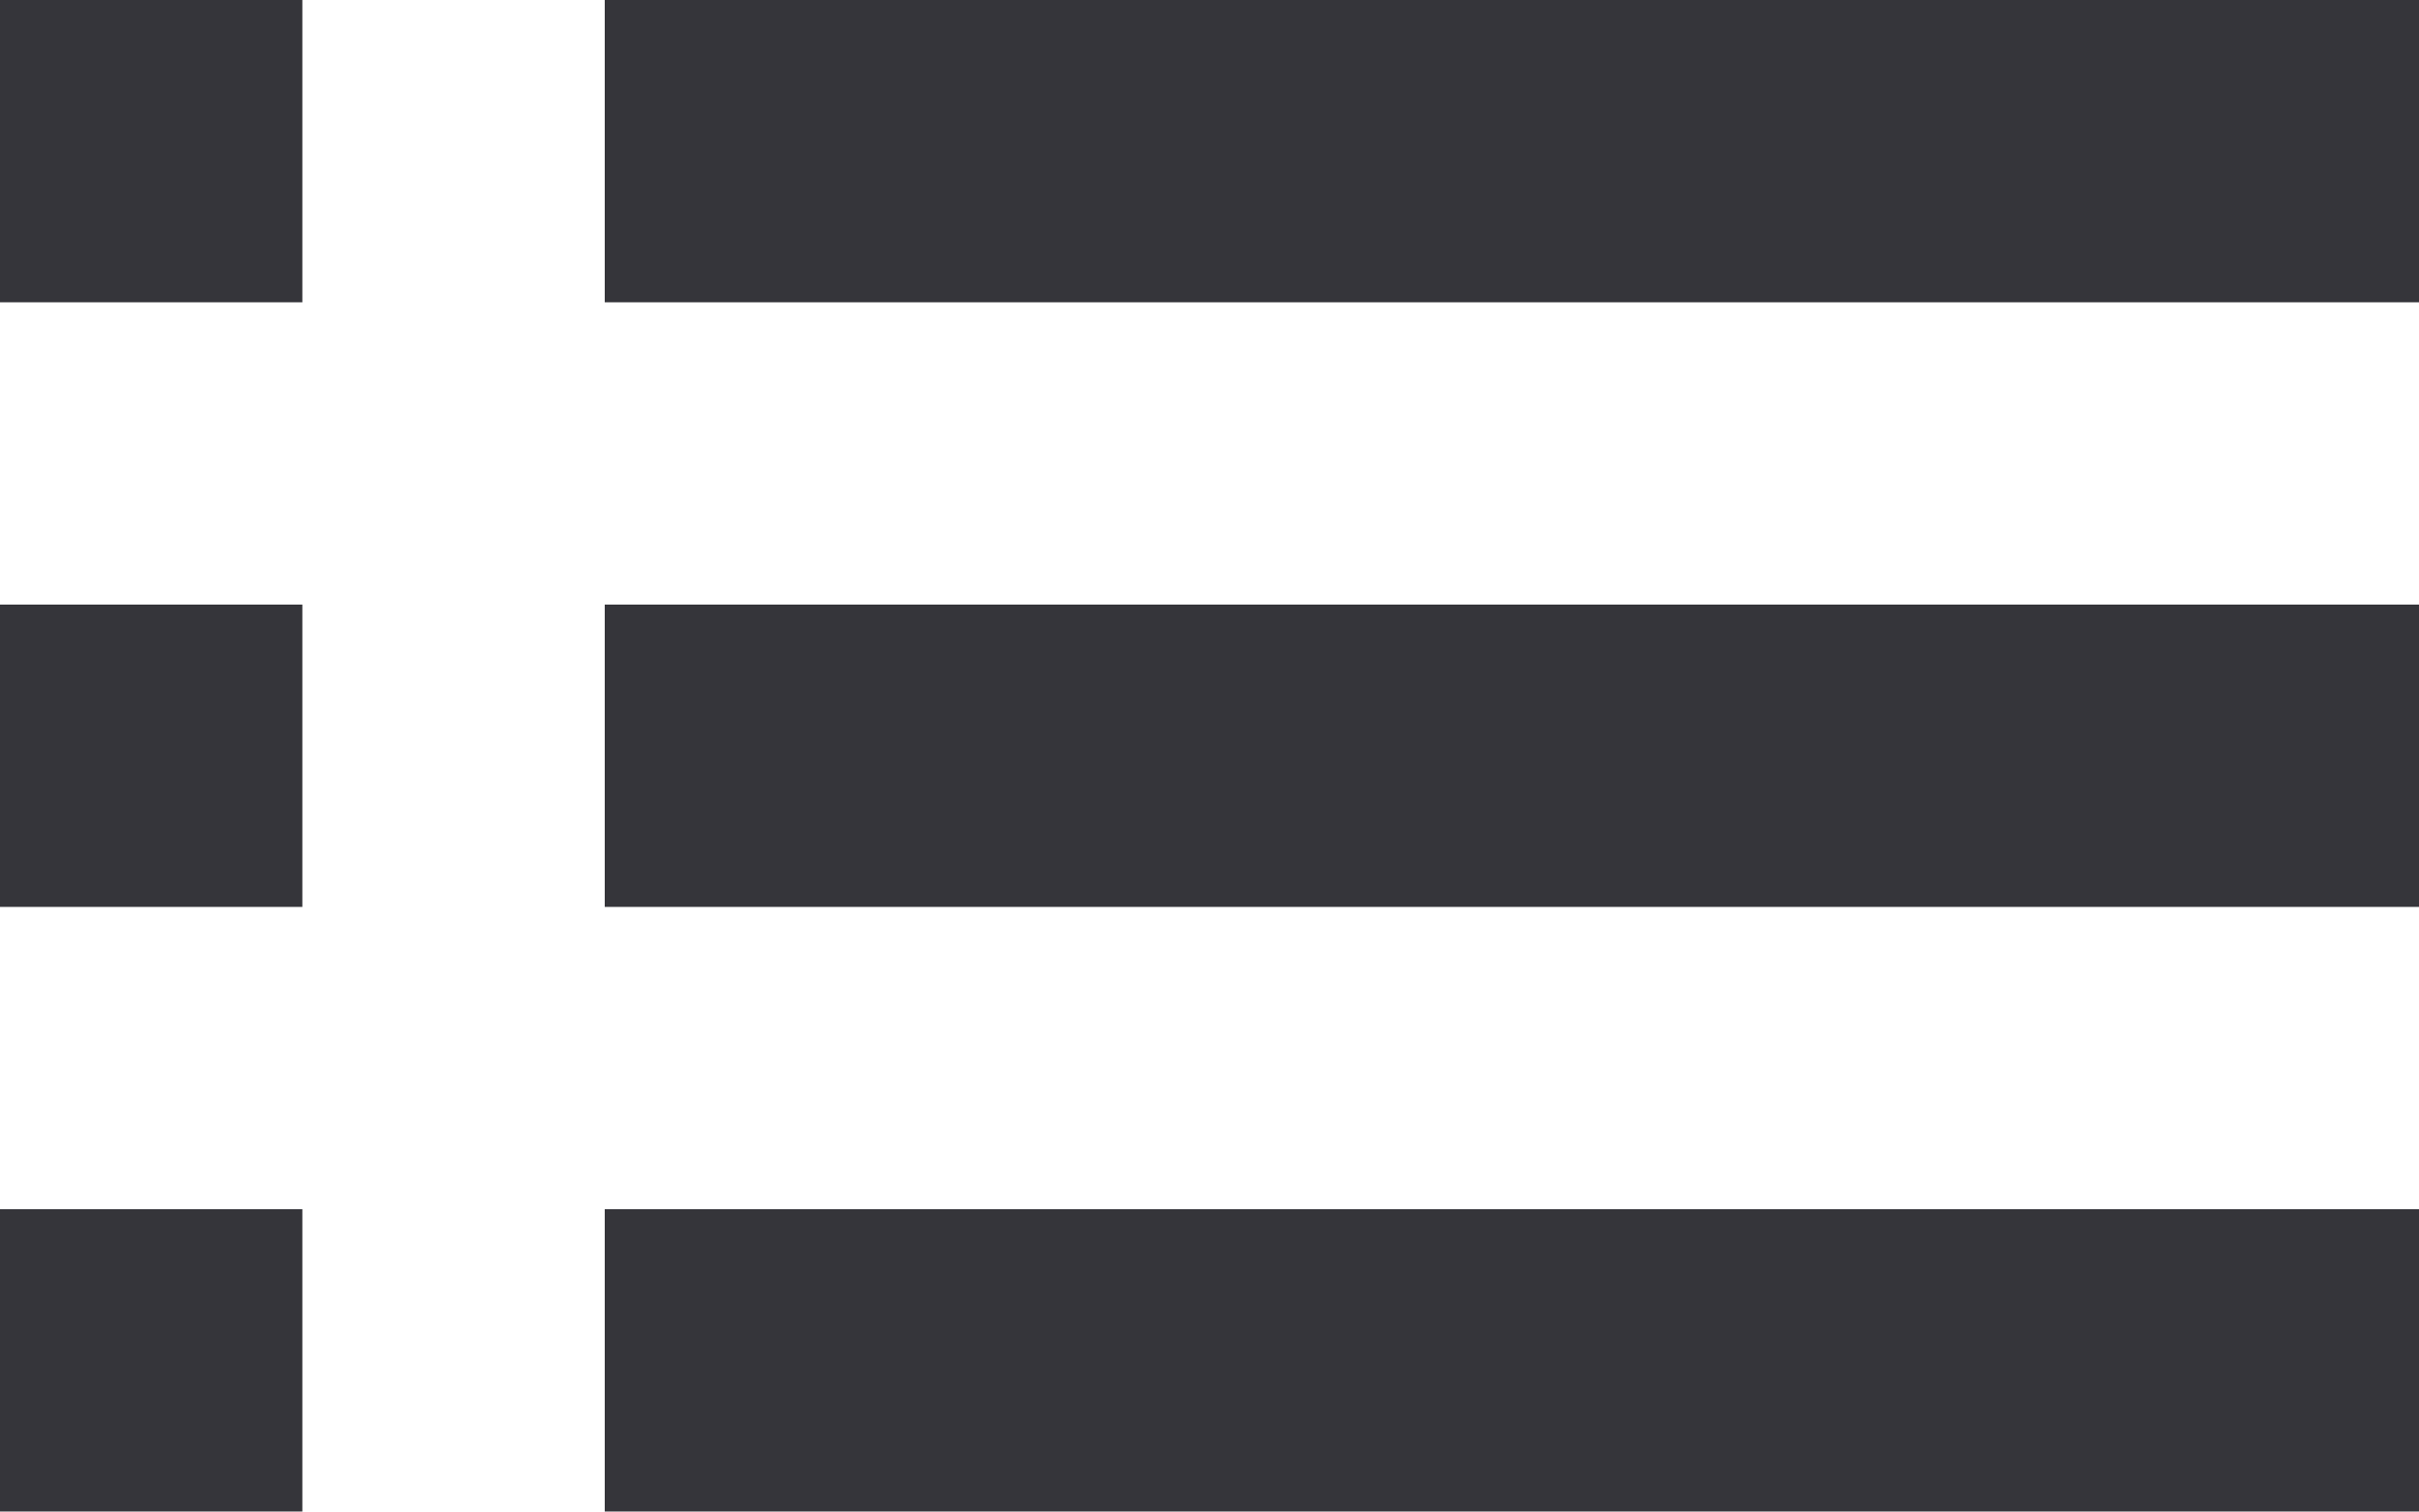
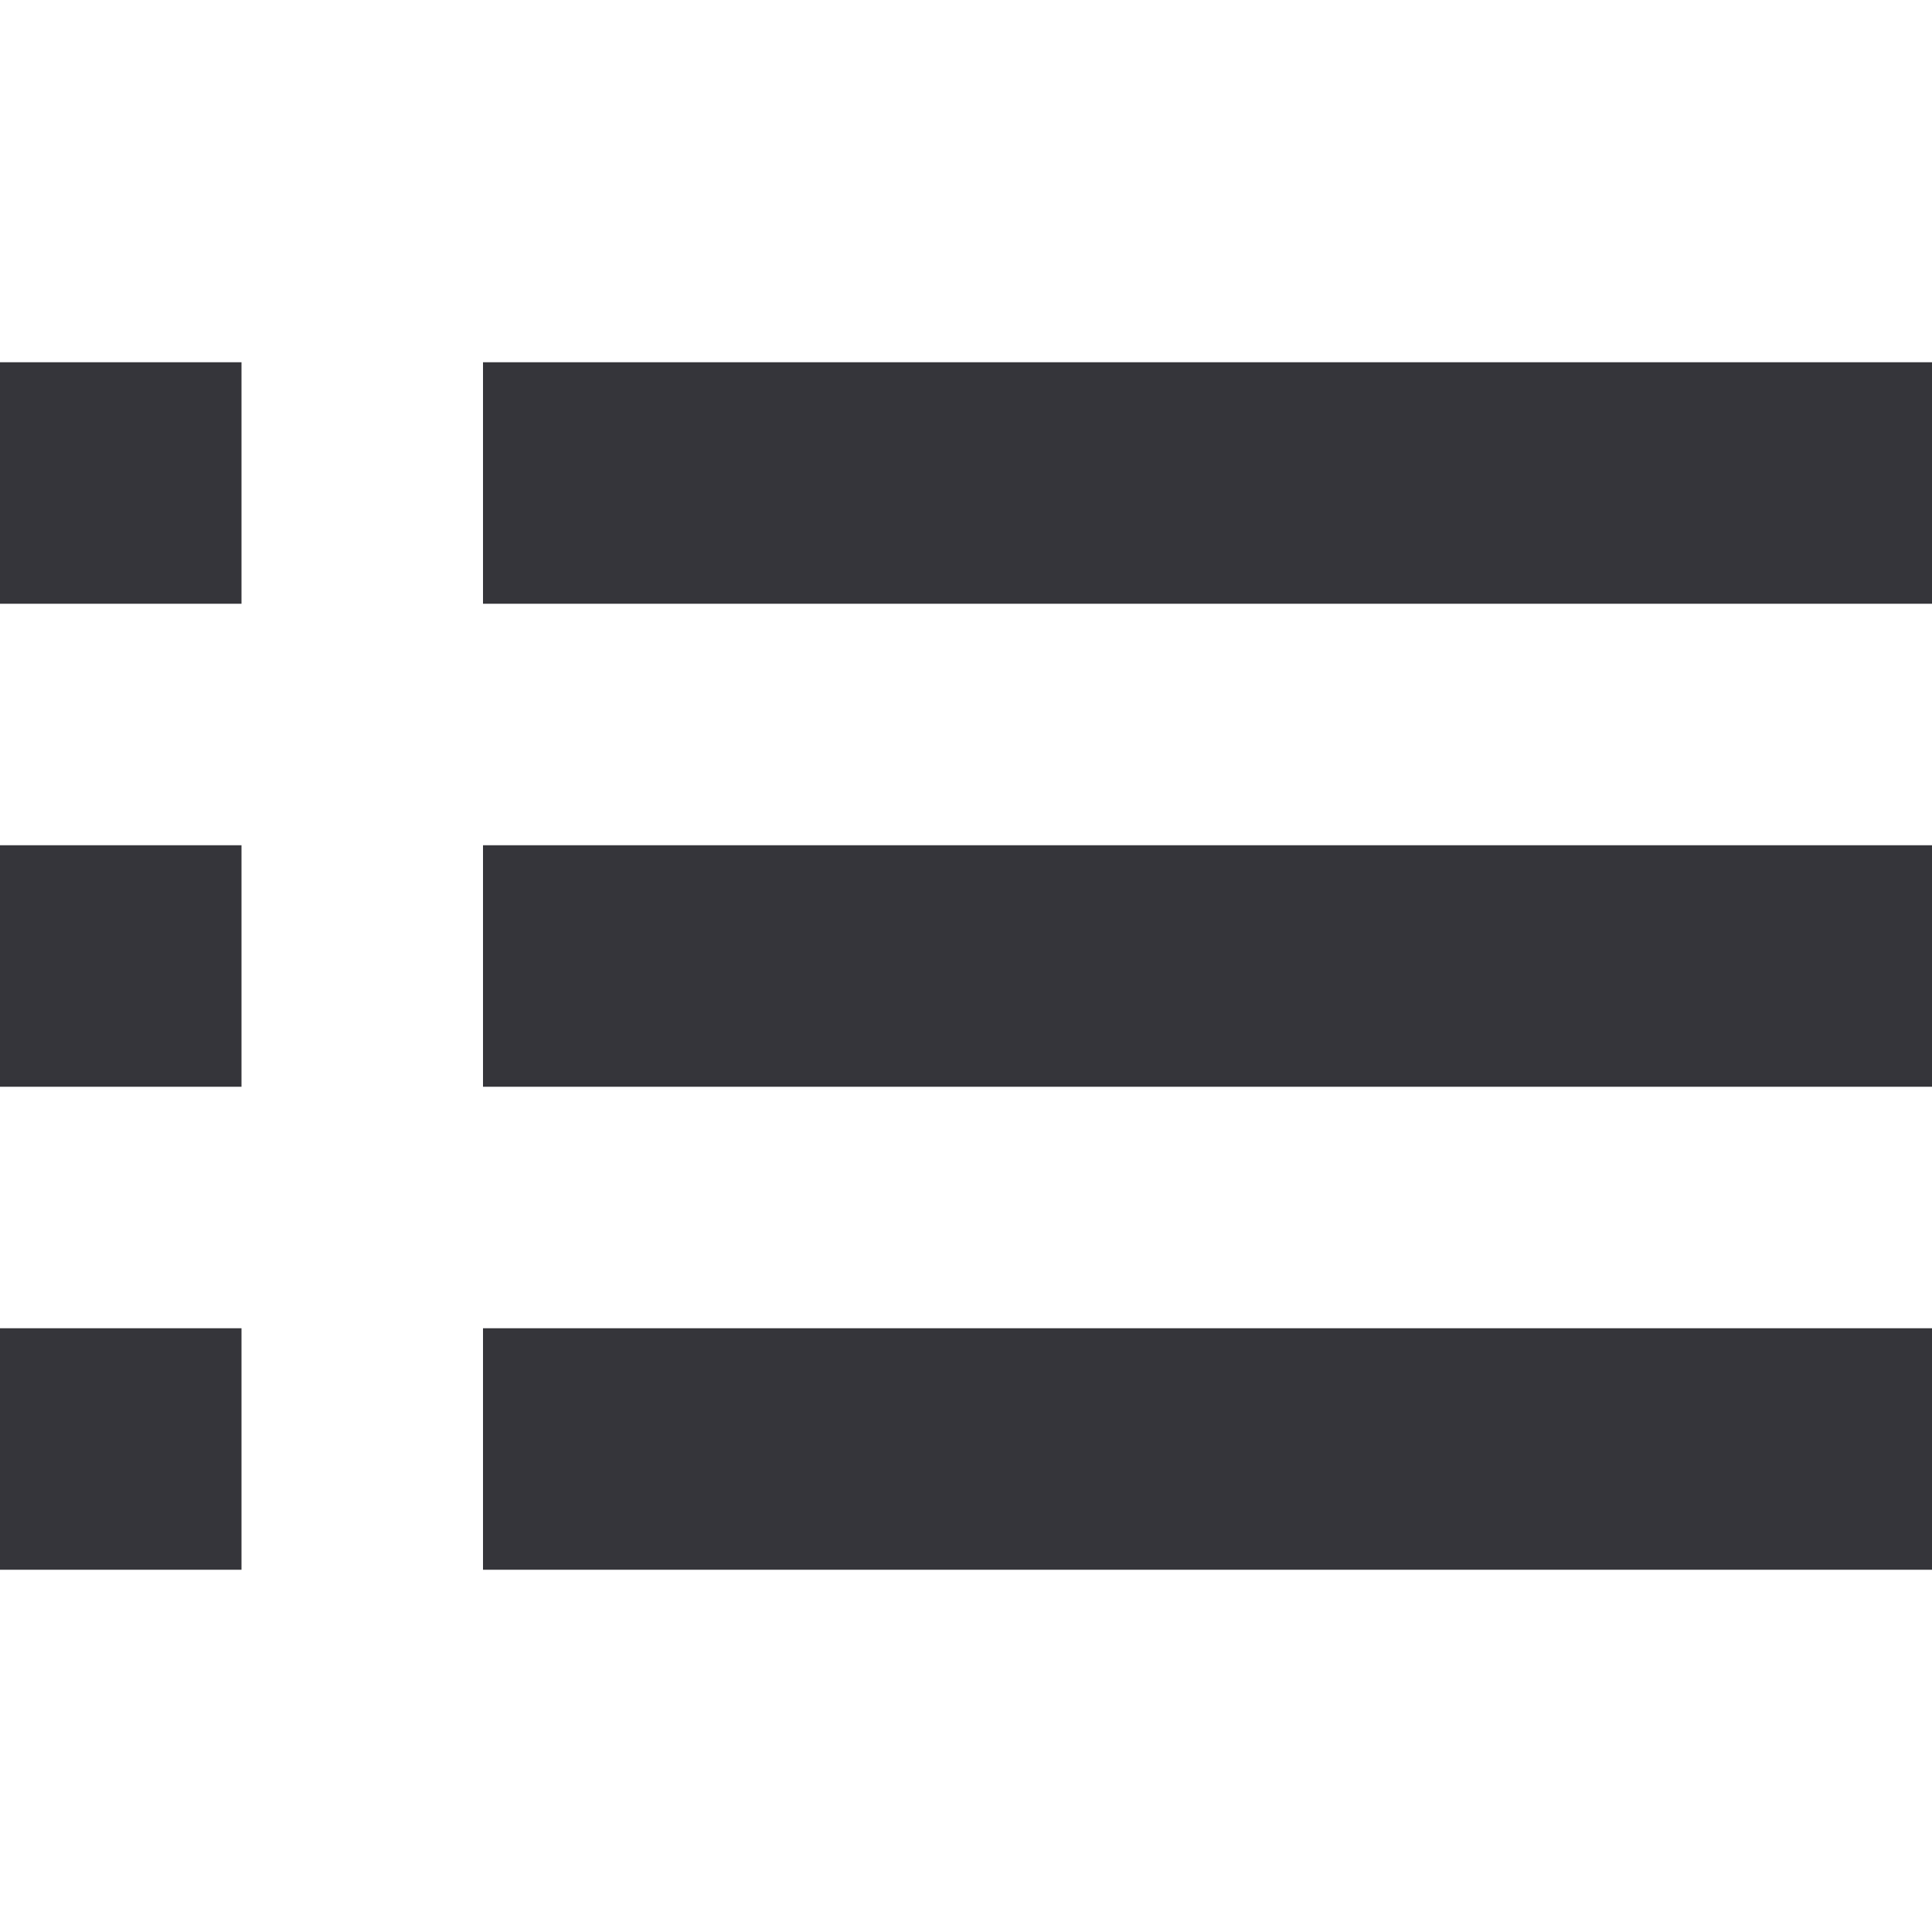
- <svg xmlns="http://www.w3.org/2000/svg" width="16" height="10" viewBox="0 0 16 10">
+ <svg xmlns="http://www.w3.org/2000/svg" width="16" height="16" viewBox="0 0 16 10">
  <path d="M4 10V8h12v2H4zm0-6h12v2H4V4zm0-4h12v2H4V0zM0 8h2v2H0V8zm0-4h2v2H0V4zm0-4h2v2H0V0z" fill="#35353A" fill-rule="evenodd" />
</svg>
